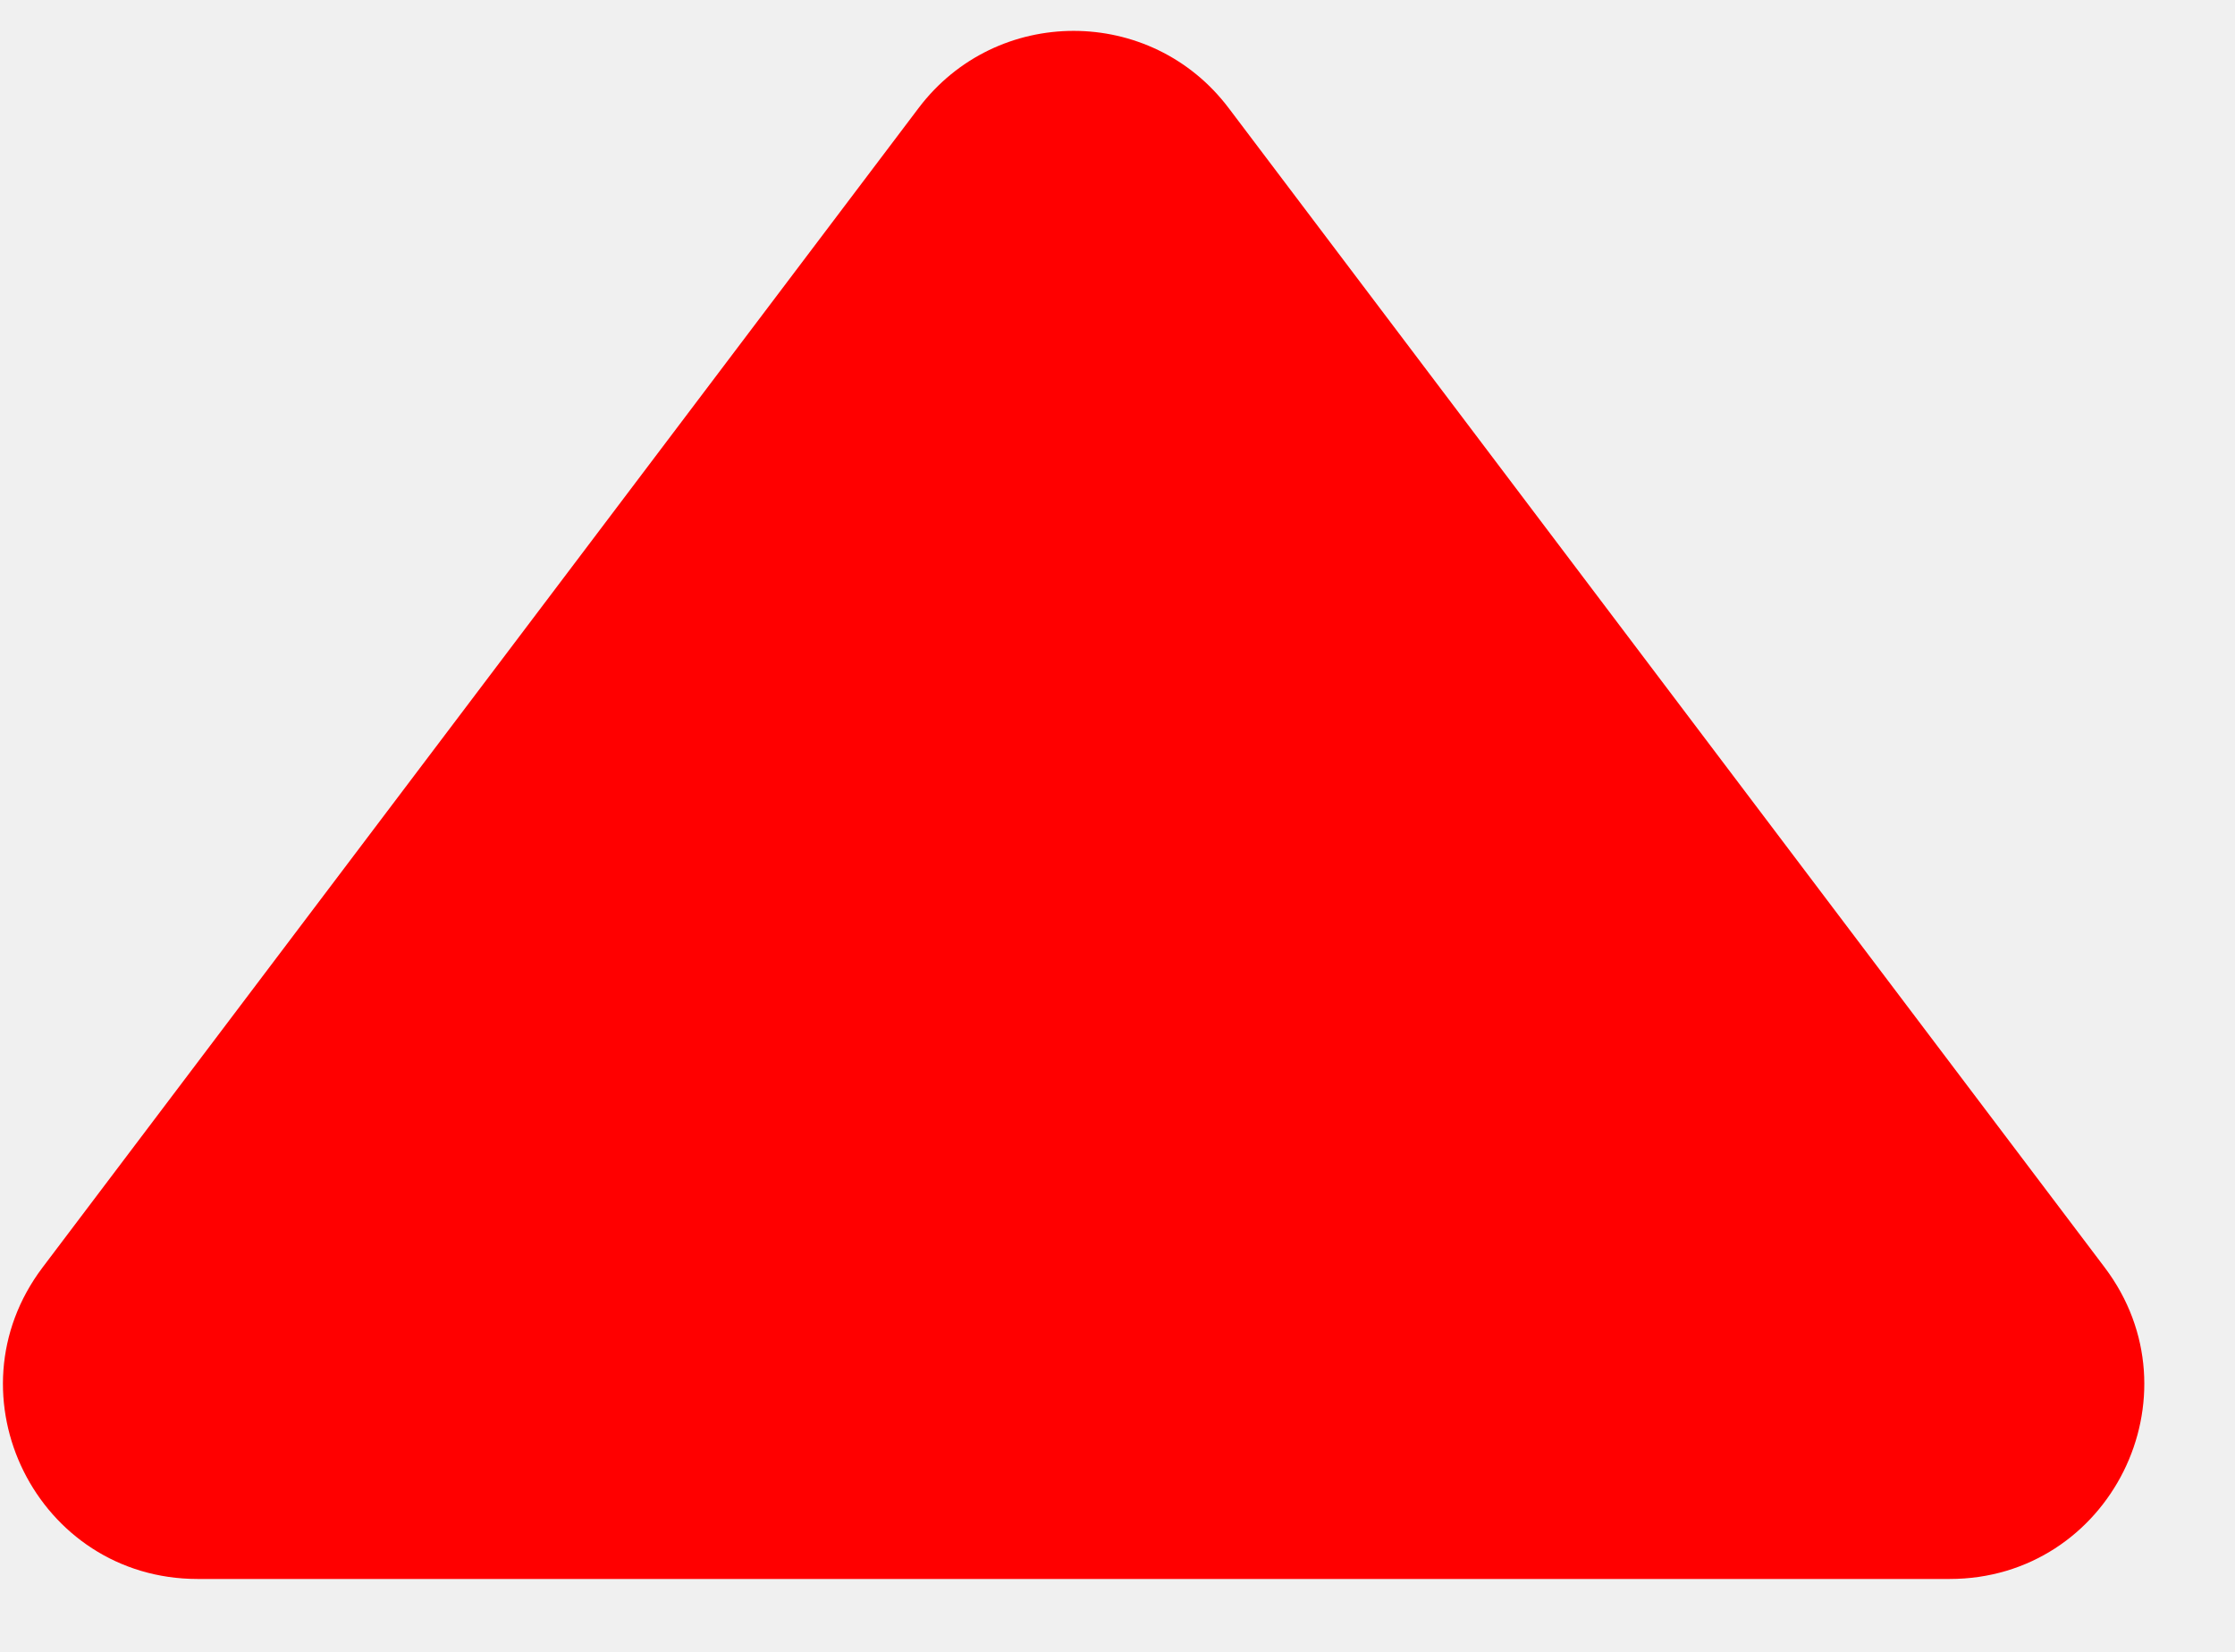
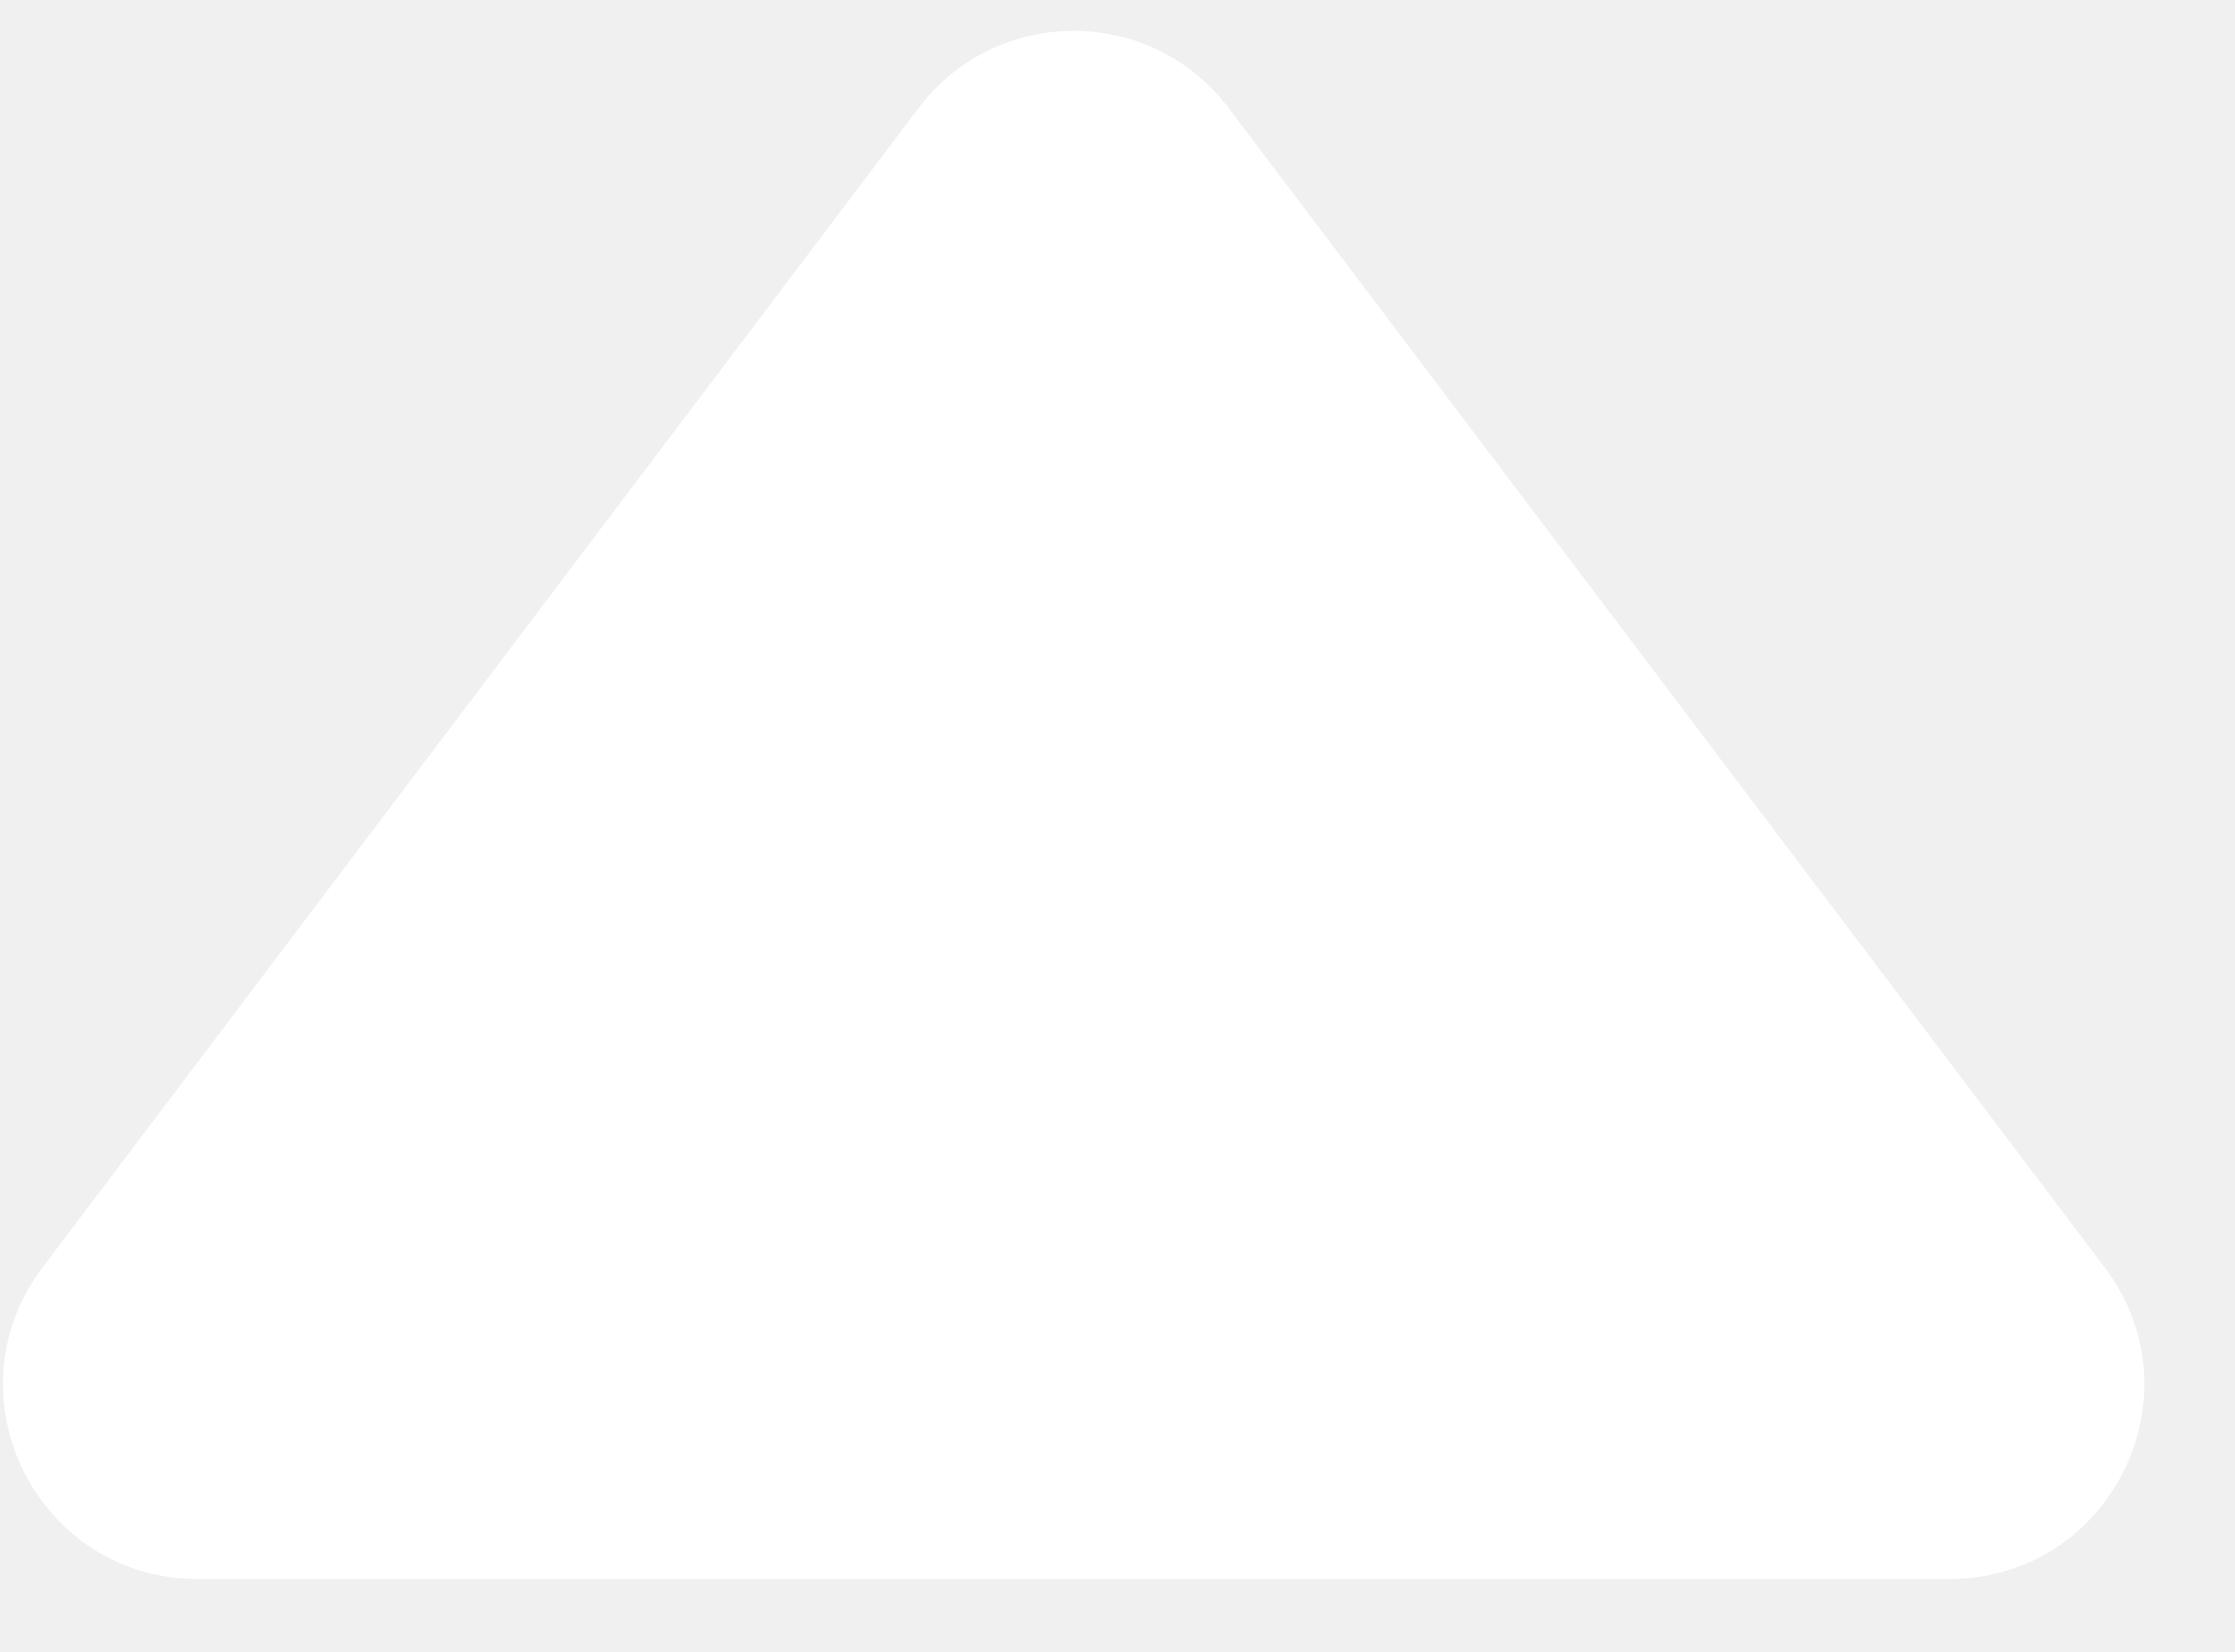
<svg xmlns="http://www.w3.org/2000/svg" width="23" height="17" viewBox="0 0 23 17" fill="none">
-   <path d="M9.453 1.112C10.253 0.053 11.844 0.053 12.644 1.112L21.659 13.044C22.654 14.362 21.715 16.25 20.063 16.25H2.034C0.382 16.25 -0.557 14.362 0.438 13.044L9.453 1.112Z" fill="red" />
+   <path d="M9.453 1.112C10.253 0.053 11.844 0.053 12.644 1.112L21.659 13.044C22.654 14.362 21.715 16.25 20.063 16.25H2.034C0.382 16.25 -0.557 14.362 0.438 13.044L9.453 1.112Z" fill="white" />
</svg>
